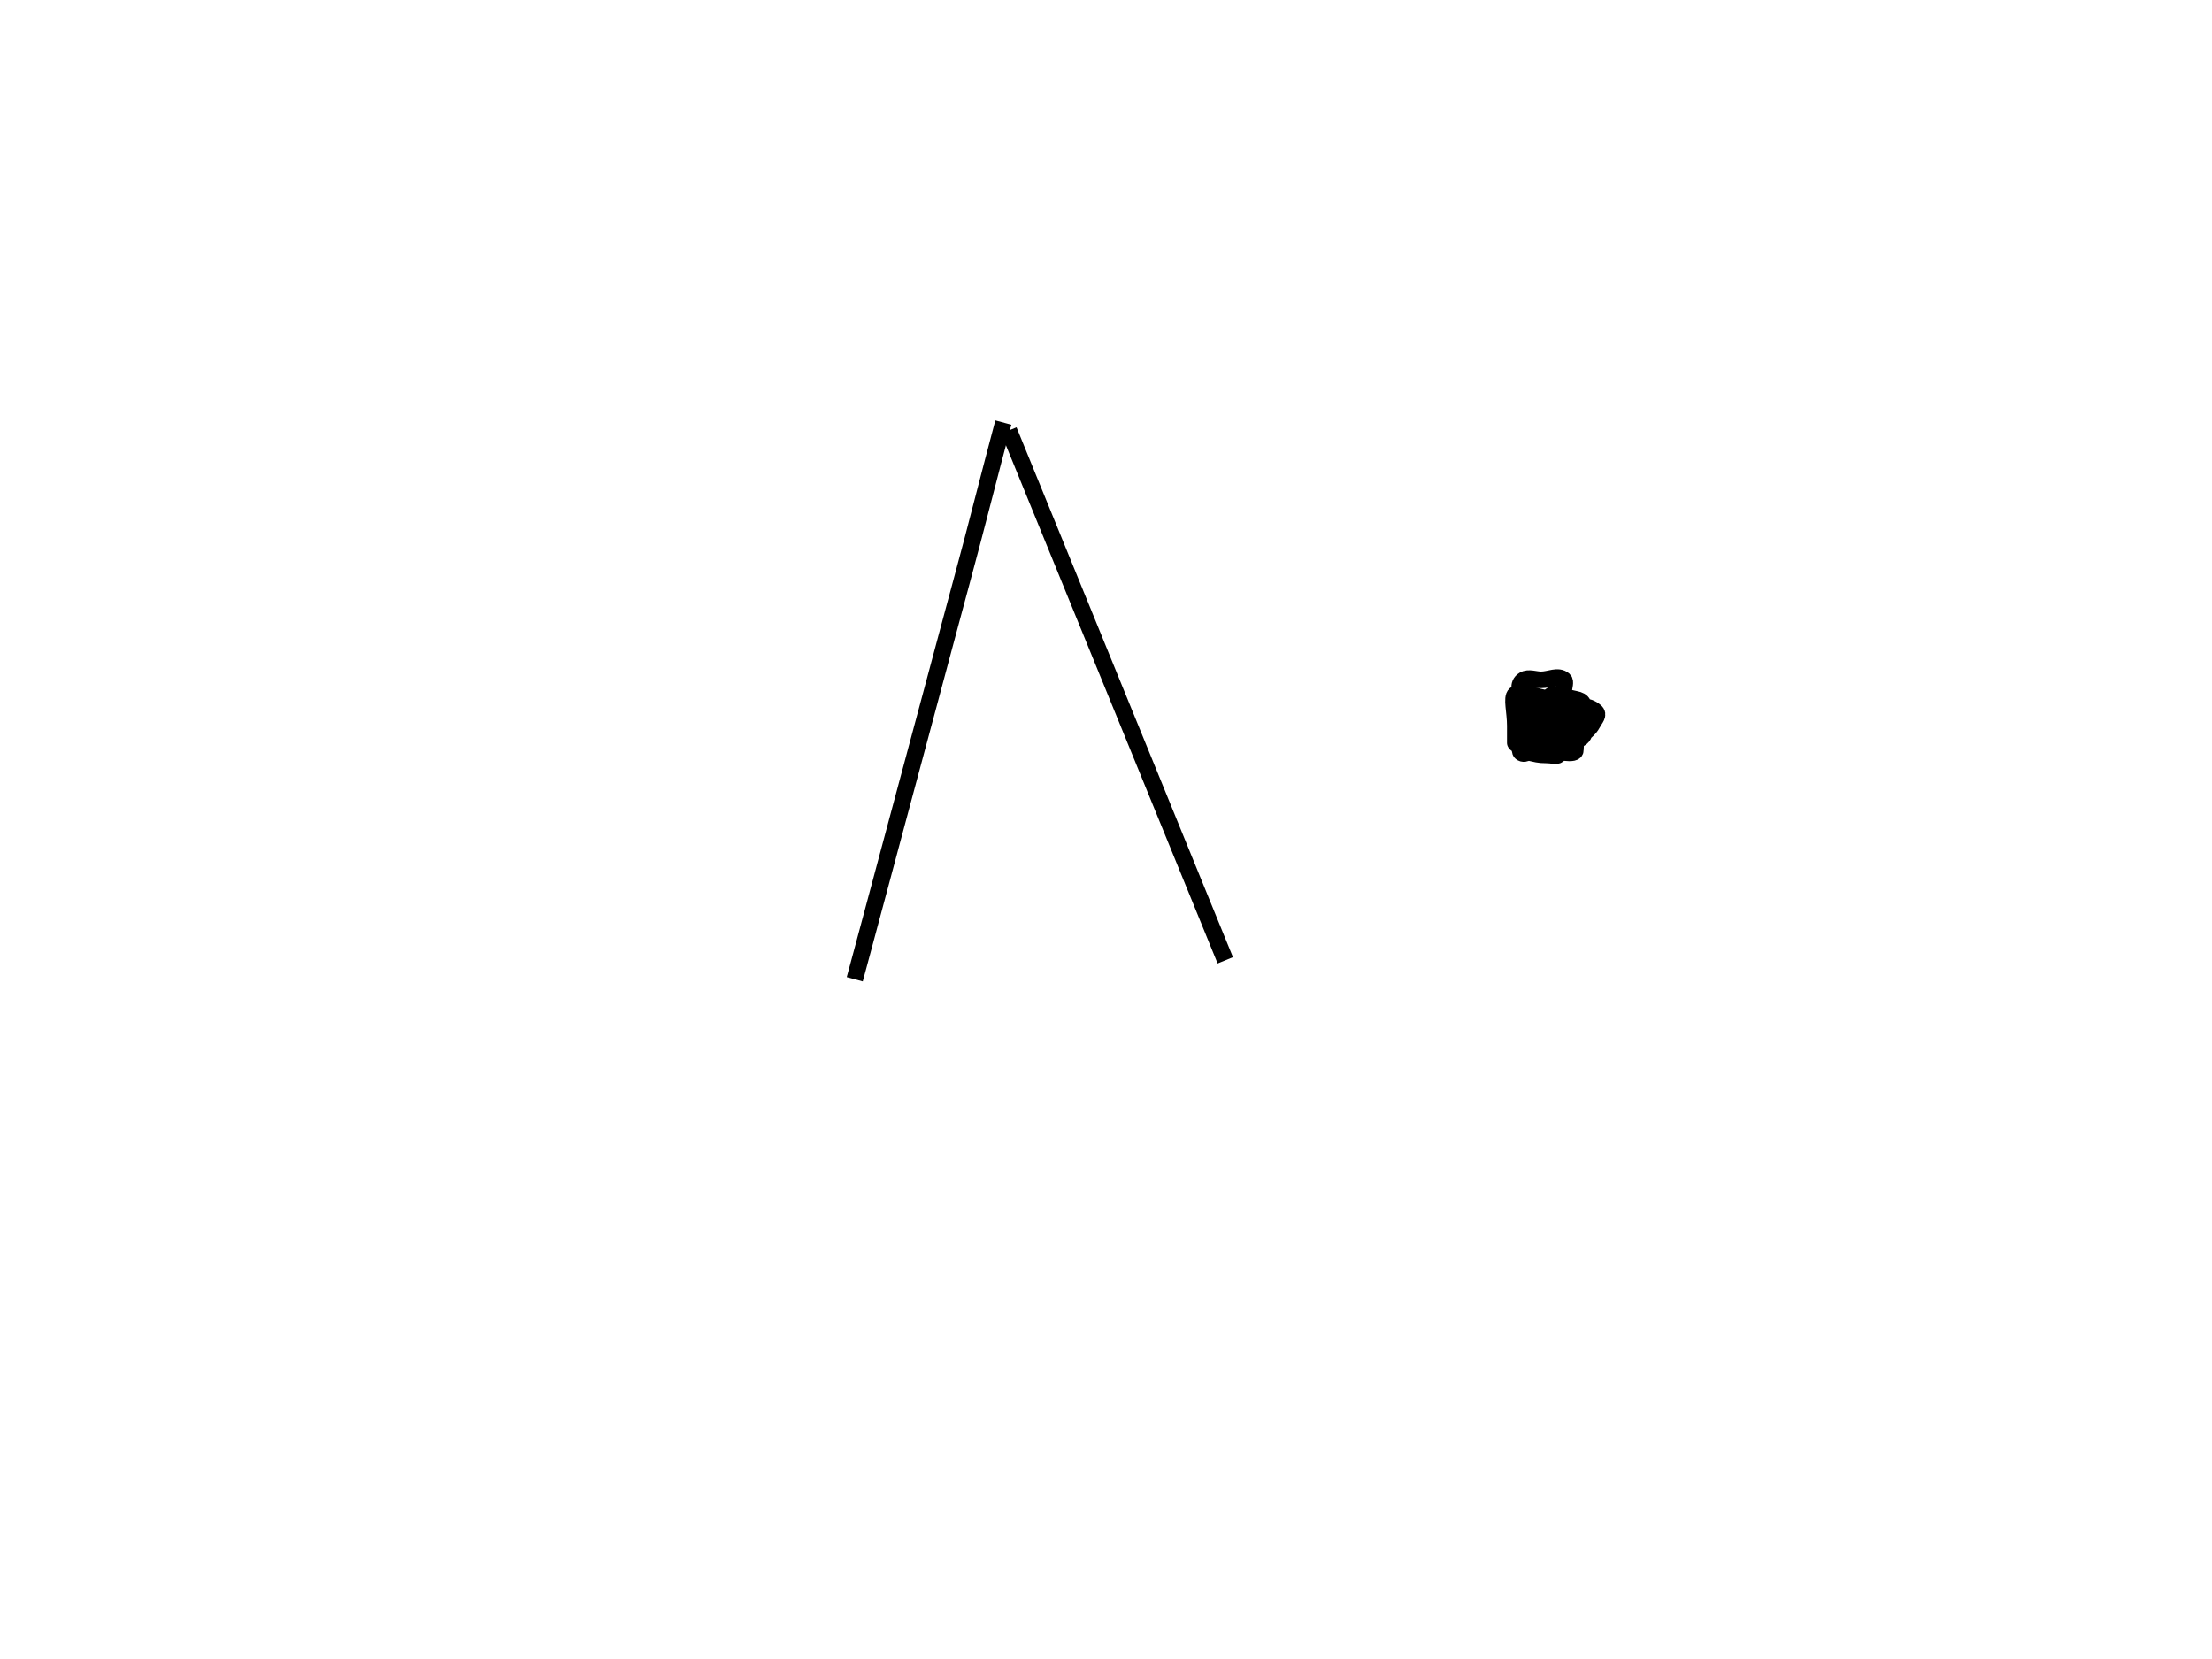
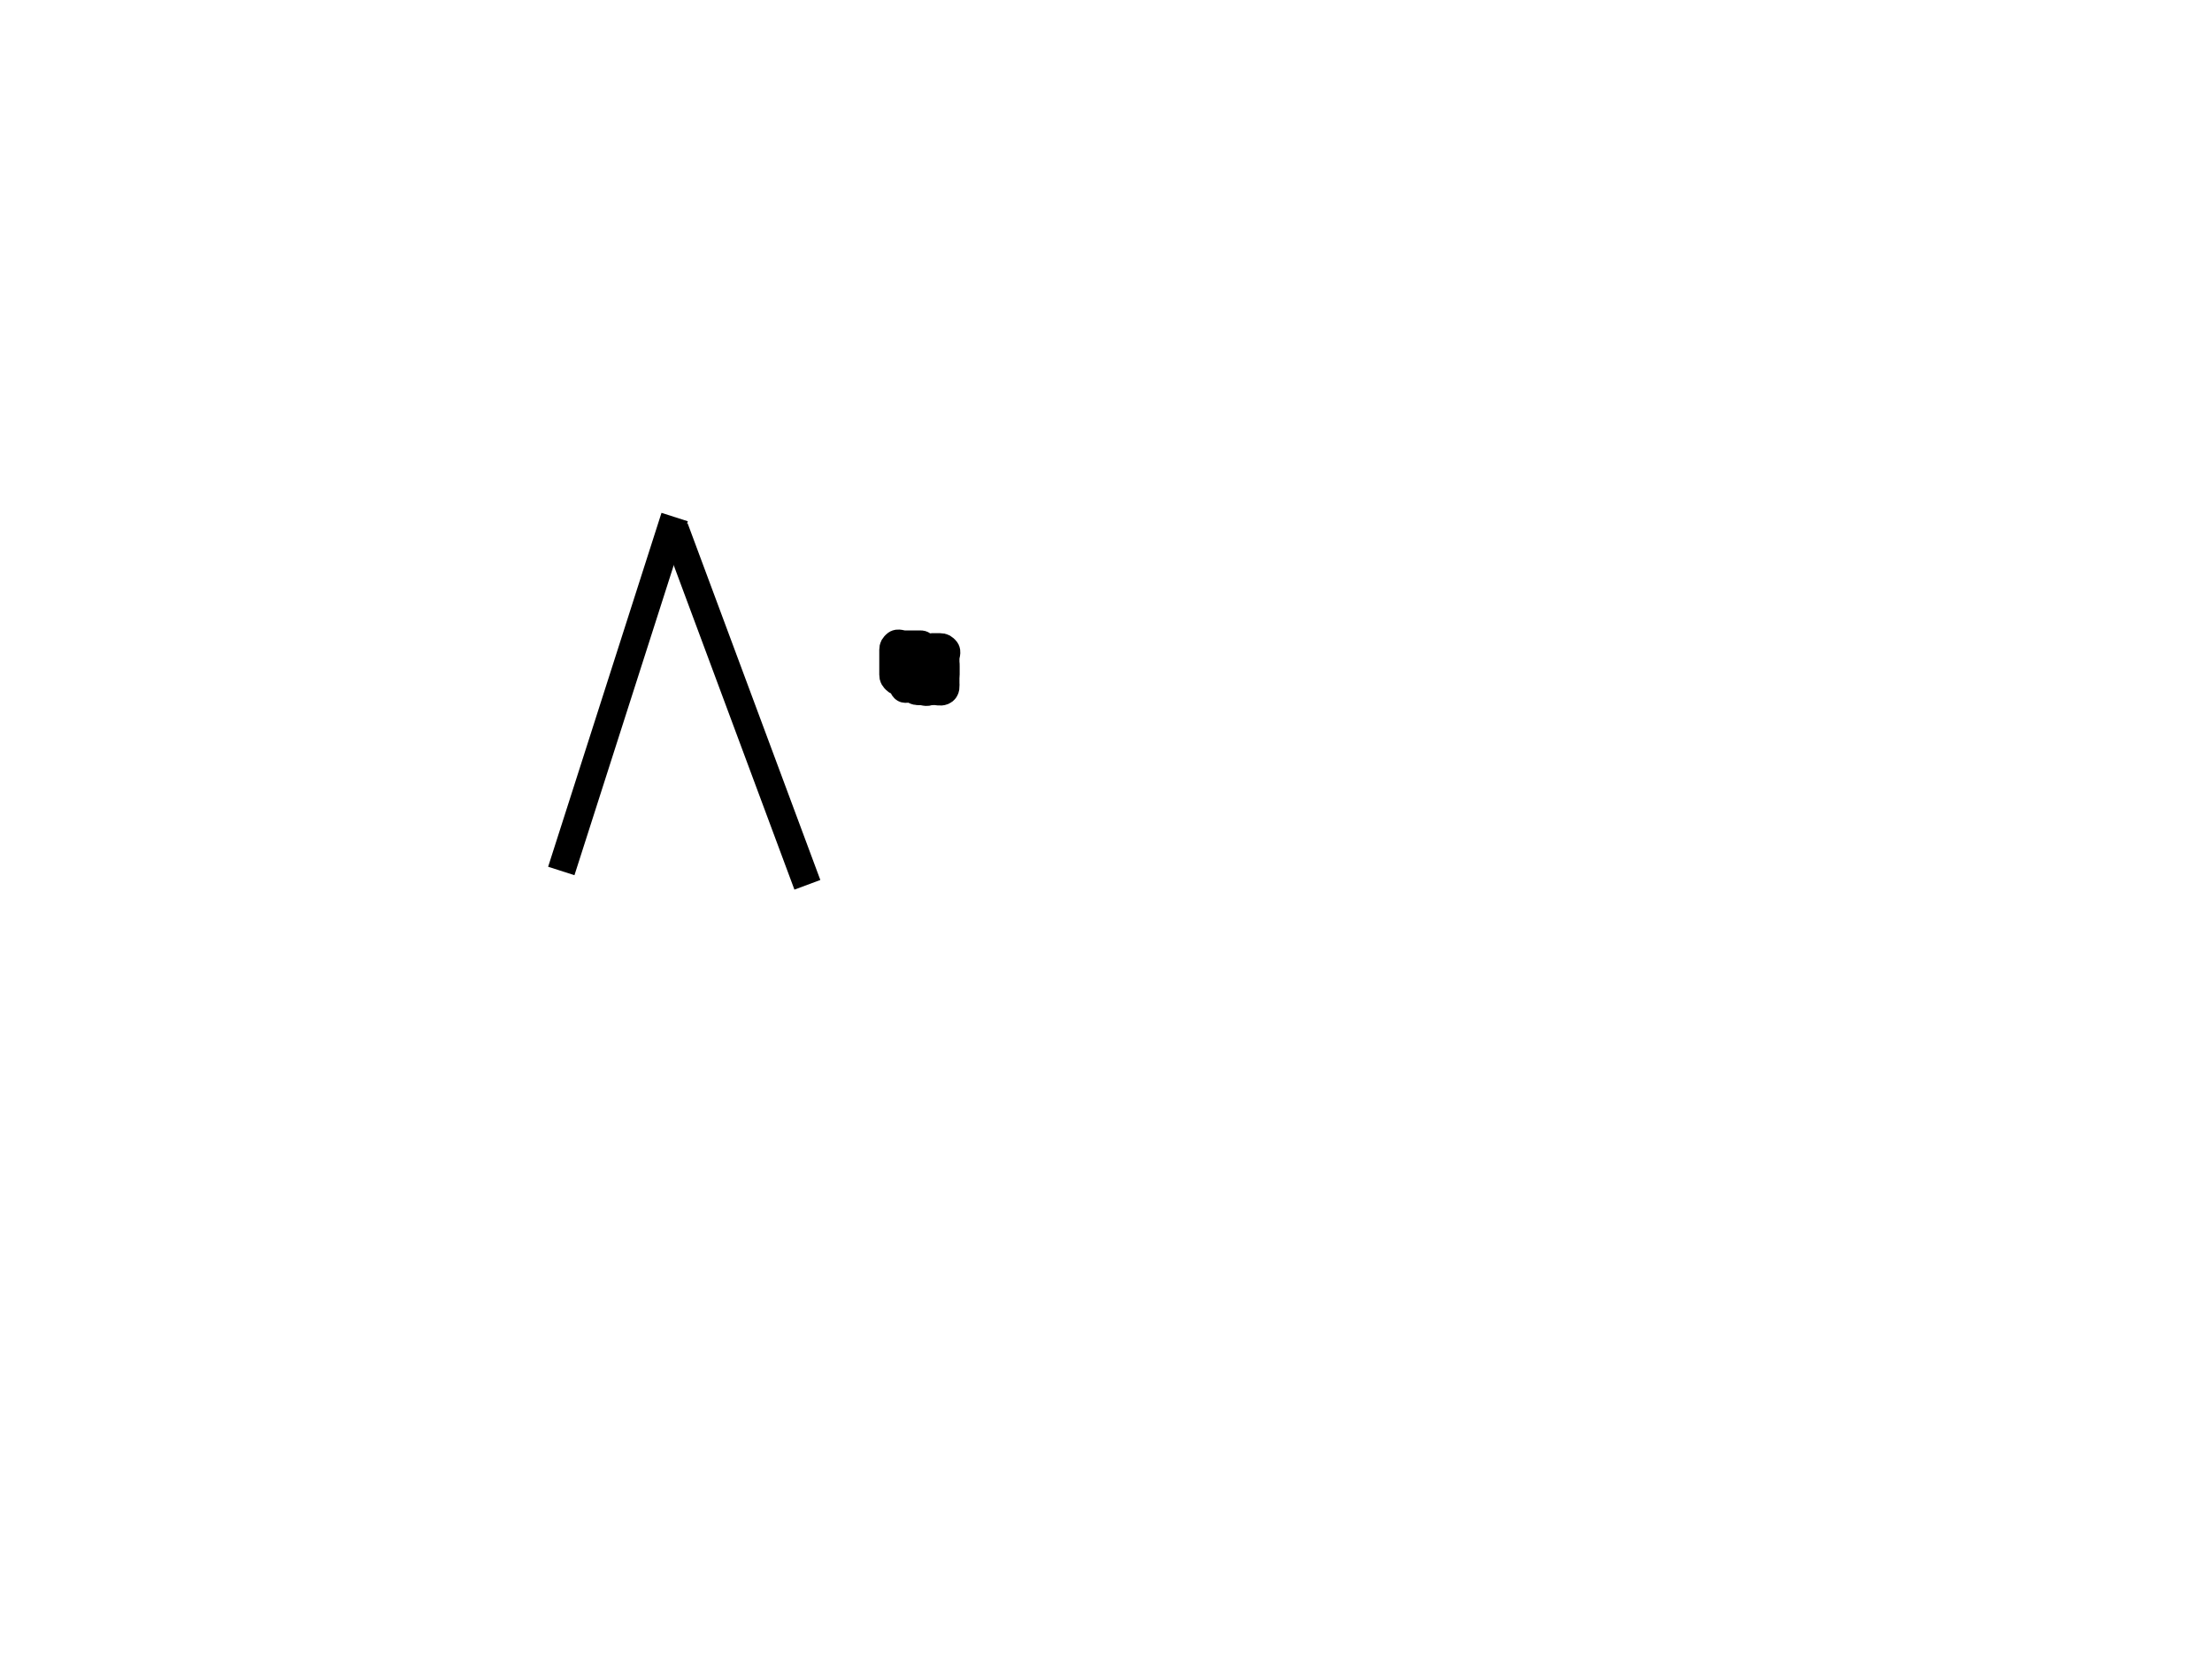
<svg xmlns="http://www.w3.org/2000/svg" width="800" height="600">
  <g>
-     <path transform="rotate(15.1085 336 253.5)" stroke="#000" stroke-width="6" d="m335.703,149.305c0,1.948 0.009,7.014 0.081,14.607c0.086,9.068 0.214,19.832 0.27,29.214c0.056,9.526 0.054,21.423 0.054,31.161c0,10.712 0.04,20.419 0.054,32.135c0.02,17.513 0.013,28.17 0.054,39.925c0.04,11.636 0.02,22.427 0.054,31.161c0.023,5.867 0.027,13.633 0.027,20.45c0,3.895 0,6.817 0,7.79l0,1.948" id="svg_1" fill="none" />
-     <path transform="rotate(-22.2205 404 251.5)" d="m404,148c0,1 0,2 0,5c0,1 0,3 0,5c0,2 0,4 0,5c0,1 0,2 0,3c0,1 0,2 0,3c0,1 0,2 0,3c0,1 0,2 0,3c0,1 0,3 0,4c0,2 0,3 0,5c0,2 0,3 0,5c0,2 0,3 0,5c0,2 0,4 0,5c0,2 0,4 0,7c0,2 0,4 0,5c0,2 0,4 0,5c0,1 0,2 0,4c0,1 0,3 0,4c0,1 0,4 0,6c0,3 0,6 0,8c0,2 0,6 0,7c0,3 0,5 0,6c0,2 0,3 0,5c0,2 0,4 0,5c0,3 0,5 0,9c0,2 0,5 0,7c0,2 0,4 0,6c0,3 0,5 0,7c0,2 0,4 0,6c0,1 0,3 0,4c0,1 0,2 0,4c0,2 0,4 0,6c0,2 0,4 0,6c0,3 0,5 0,8c0,2 0,4 0,6c0,1 0,2 0,3c0,1 0,2 0,4c0,1 0,3 0,4c0,1 0,3 0,4c0,1 0,2 0,3c0,1 0,2 0,3c0,1 0,2 0,3l0,1" id="svg_2" stroke-width="6" stroke="#000" fill="none" />
-     <path stroke="#000" d="m555.261,256.395c0,1.752 -0.731,2.885 0,3.504c0.731,0.619 2.151,1.148 5.171,1.752c4.501,0.9 4.137,0.876 4.137,0c0,-0.876 -1.726,-3.171 -5.171,-4.38c-4.872,-1.709 -6.284,-2.087 -7.24,-1.752c-1.351,0.474 -1.034,1.752 -1.034,3.504c0,1.752 -0.544,3.635 0,4.38c1.216,1.666 4.137,2.628 6.205,2.628c2.068,0 3.181,0.335 4.137,0c1.351,-0.474 2.068,-1.752 2.068,-2.628c0,-1.752 0.396,-3.571 0,-4.38c-0.56,-1.145 -4.137,-0.876 -6.205,-1.752c-2.068,-0.876 -4.291,-1.337 -5.171,-0.876c-1.967,1.03 -1.034,3.504 -1.034,6.132c0,2.628 0,4.38 0,7.008c0,0.876 0.055,2.225 2.068,2.628c2.251,0.45 3.103,0.876 6.205,0.876c2.068,0 3.406,0.619 4.137,0c0.731,-0.619 0,-2.628 0,-5.256c0,-3.504 0.238,-6.155 0,-7.008c-0.531,-1.906 -3.406,-2.009 -4.137,-2.628c-1.463,-1.239 -3.282,-0.129 -4.137,0.876c-1.352,1.589 -1.64,4.017 -3.103,5.256c-1.463,1.239 -0.605,3.669 0,4.38c3.825,4.495 9.213,3.063 13.445,3.504c3.079,0.321 4.137,0 4.137,-0.876c0,-1.752 0.605,-5.421 0,-6.132c-1.912,-2.247 -5.888,-2.154 -7.24,-2.628c-1.911,-0.67 -3.26,0.67 -5.171,0c-1.351,-0.474 -2.371,-1.495 -3.103,-0.876c-0.731,0.619 0,3.504 0,5.256c0,1.752 -0.317,3.03 1.034,3.504c0.956,0.335 2.172,0.675 5.171,0c8.059,-1.813 12.411,-7.008 12.411,-7.884c0,-0.876 0,-2.628 0,-4.38c0,-3.504 -0.083,-4.652 -3.103,-5.256c-4.501,-0.9 -5.171,-1.752 -6.205,-1.752c-1.034,0 -2.382,-0.202 -3.103,0.876c-2.101,3.143 -1.034,5.256 -1.034,7.884c0,1.752 -0.605,2.793 0,3.504c3.825,4.495 7.397,1.082 9.308,1.752c1.351,0.474 3.577,1.145 4.137,0c0.792,-1.619 1.464,-3.815 0,-6.132c-1.76,-2.785 -5.171,-3.504 -8.274,-3.504c-1.034,0 -2.147,0.335 -3.103,0c-1.351,-0.474 -3.26,-2.422 -5.171,-1.752c-2.703,0.948 -2.068,4.38 -2.068,6.132c0,1.752 -0.636,4.566 0,5.256c2.624,2.847 7.35,1.681 11.377,0.876c4.501,-0.9 7.24,-6.132 7.24,-7.884c0,-0.876 -0.081,-1.568 -3.103,-2.628c-2.137,-0.75 -3.26,-0.206 -5.171,-0.876c-1.351,-0.474 -3.103,-0.876 -5.171,-0.876c-1.034,0 -3.103,0 -3.103,0.876c0,1.752 -2.068,5.256 -2.068,7.008c0,1.752 -0.544,2.759 0,3.504c1.216,1.666 6.08,2.184 9.308,2.628c4.084,0.561 10.129,-1.829 12.411,-6.132c0.947,-1.787 2.497,-3.141 1.034,-4.38c-2.925,-2.478 -6.205,-1.752 -8.274,-1.752c-3.103,0 -5.171,-0.876 -8.274,-0.876c-2.068,0 -8.431,-2.422 -10.342,-1.752c-1.351,0.474 -1.034,3.504 -1.034,4.38c0,0.876 -0.792,1.885 0,3.504c0.56,1.145 3.412,-0.045 5.171,0.876c1.967,1.03 2.147,2.087 3.103,1.752c1.351,-0.474 0,-0.876 -1.034,-0.876c-1.034,0 -2.068,0 -3.103,0c-1.034,0 -2.582,1.671 -3.103,5.256c-0.126,0.869 -0.731,3.761 0,4.38c1.463,1.239 3.491,-0.823 9.308,-3.504c2.873,-1.324 5.171,-4.38 5.171,-6.132c0,-0.876 0,-1.752 -1.034,-2.628c-1.034,-0.876 -3.772,-1.728 -8.274,-2.628c-2.013,-0.403 -4.44,-0.619 -5.171,0c-1.463,1.239 0,4.38 0,5.256c0,0.876 0,1.752 1.034,1.752c4.137,0 8.667,-1.544 12.411,-7.008c2.322,-3.388 2.068,-5.256 2.068,-7.884c0,-0.876 0.731,-2.885 0,-3.504c-2.194,-1.858 -5.171,0 -8.274,0c-2.068,0 -4.527,-1.024 -6.205,0c-2.653,1.62 -1.034,4.38 -1.034,7.008c0,2.628 0,4.38 0,6.132c0,0.876 -1.463,3.141 0,4.38c3.657,3.097 9.391,1.48 12.411,0.876c2.251,-0.45 3.577,-2.359 4.137,-3.504c0.396,-0.809 -1.172,-1.375 -5.171,-2.628c-2.169,-0.68 -4.137,-0.876 -6.205,-1.752c-2.068,-0.876 -3.577,-1.145 -4.137,0c-1.187,2.428 0,3.504 0,4.38c0,1.752 2.068,4.38 4.137,4.38c4.137,0 8.469,0.512 9.308,0c5.306,-3.239 3.103,-7.008 3.103,-8.76c0,-1.752 -3.145,-2.494 -7.24,-3.504c-6.28,-1.549 -11.68,-2.371 -12.411,-1.752c-1.463,1.239 0,6.132 0,11.388c0,3.504 0,5.256 0,6.132c0,0.876 5.337,2.084 11.377,0.876c4.501,-0.9 5.171,-2.628 5.171,-3.504c0,-0.876 -1.333,-0.919 -6.205,-2.628c-3.445,-1.209 -4.216,-2.087 -5.171,-1.752c-1.351,0.474 -1.034,3.504 -1.034,5.256c0,1.752 -0.182,3.054 2.068,3.504c6.039,1.208 10.97,-3.658 13.445,-7.884c2.68,-4.576 3.103,-5.256 3.103,-7.008c0,-0.876 -0.909,-2.184 -4.137,-2.628c-2.042,-0.281 -3.103,0 -4.137,0c-1.034,0 -1.034,4.38 -1.034,8.76c0,2.628 -1.463,4.017 0,5.256c1.463,1.239 4.137,0 7.24,0c1.034,0 2.371,0.619 3.103,0c2.925,-2.478 0,-6.132 -1.034,-8.76l-5.171,-1.752l-4.137,0" id="svg_4" stroke-width="6" fill="none" />
+     <path id="svg_81" d="m483,360" opacity="NaN" stroke-width="10" stroke="#000" fill="none" />
+     <line id="svg_1" y2="315" x2="203" y1="187" x1="244" stroke-width="10" stroke="#000" fill="none" />
+     <line id="svg_2" y2="320" x2="292" y1="191" x1="244" stroke-width="10" stroke="#000" fill="none" />
+     <path d="m330,236c0,1 -1,1 -1,2c0,1 0.293,2.293 1,3c0.707,0.707 2,1 3,1c1,0 1.617,-0.076 2,-1c0.541,-1.307 2,-1 2,-2c0,-1 0.707,-2.293 0,-3c-0.707,-0.707 -1.293,-0.293 -2,-1c-0.707,-0.707 -2,0 -3,0c-1,0 -2,0 -4,0c-1,0 -2.293,-0.707 -3,0c-0.707,0.707 0,2 0,3c0,1 0.293,1.293 1,2c0.707,0.707 1,1 2,1c1,0 1.293,0.293 2,1c0.707,0.707 2.293,0.293 3,1c0.707,0.707 0.459,1.693 1,3c0.383,0.924 0,2 1,2c1,0 1.707,1.293 1,2c-0.707,0.707 -2,0 -3,0c-1,0 -1.293,-0.293 -2,-1c-0.707,-0.707 -1,-1 -2,-1c-1,0 -1.293,-0.293 -2,-1c-0.707,-0.707 -0.293,-1.293 -1,-2c-0.707,-0.707 -0.293,-1.293 -1,-2c-0.707,-0.707 0,-2 0,-3c0,-1 0.459,-1.693 1,-3c0.383,-0.924 1,-1 2,-1c1,0 2,0 3,0c1,0 2.293,-0.707 3,0c0.707,0.707 0,2 0,3c0,1 0,2 0,3c0,1 0,2 0,3c0,1 0,3 1,4l0,1" id="svg_5" stroke-width="10" stroke="#000" fill="none" />
+     <path d="m335,236c0,1 1,1 1,2c0,1 0,2 0,3c0,1 0,2 0,3c0,1 0,2 1,2c1,0 2,0 3,0c1,0 2,-1 2,-2c0,-1 0,-2 0,-3c0,-1 0,-2 -1,-2c-1,0 -1,1 -1,2l0,1l0,1l0,1" id="svg_6" stroke-width="10" stroke="#000" fill="none" />
+     <path d="m325,242c0,-1 0.459,-1.693 1,-3c0.383,-0.924 1.293,-0.293 2,-1c0.707,-0.707 0.293,-1.293 1,-2c0.707,-0.707 2.293,0.707 3,0c0.707,-0.707 1,-1 2,-1c1,0 2,-1 3,-1c1,0 2,0 3,0c1,0 1.293,0.293 2,1c0.707,0.707 0,2 0,3c0,1 0,2 0,3c0,1 0,2 0,3c0,1 0,2 0,3c0,1 0.307,2.459 -1,3c-0.924,0.383 -2,0 -3,0c-1,0 -2,0 -3,0c-1,0 -2,0 -3,0c-1,0 -1.293,-0.293 -2,-1c-0.707,-0.707 -2.293,0.707 -3,0c-0.707,-0.707 -0.293,-1.293 -1,-2c-0.707,-0.707 -1.293,-0.293 -2,-1c-0.707,-0.707 -1,-1 -1,-2c0,-1 0,-2 0,-3c0,-1 0,-2 0,-3c0,-1 0,-2 0,-3c0,-1 0.293,-1.293 1,-2c0.707,-0.707 2,0 3,0c1,0 2,0 3,0c1,0 2,0 3,0c1,0 1,1 1,2l0,1" id="svg_7" stroke-width="10" stroke="#000" fill="none" />
  </g>
</svg>
